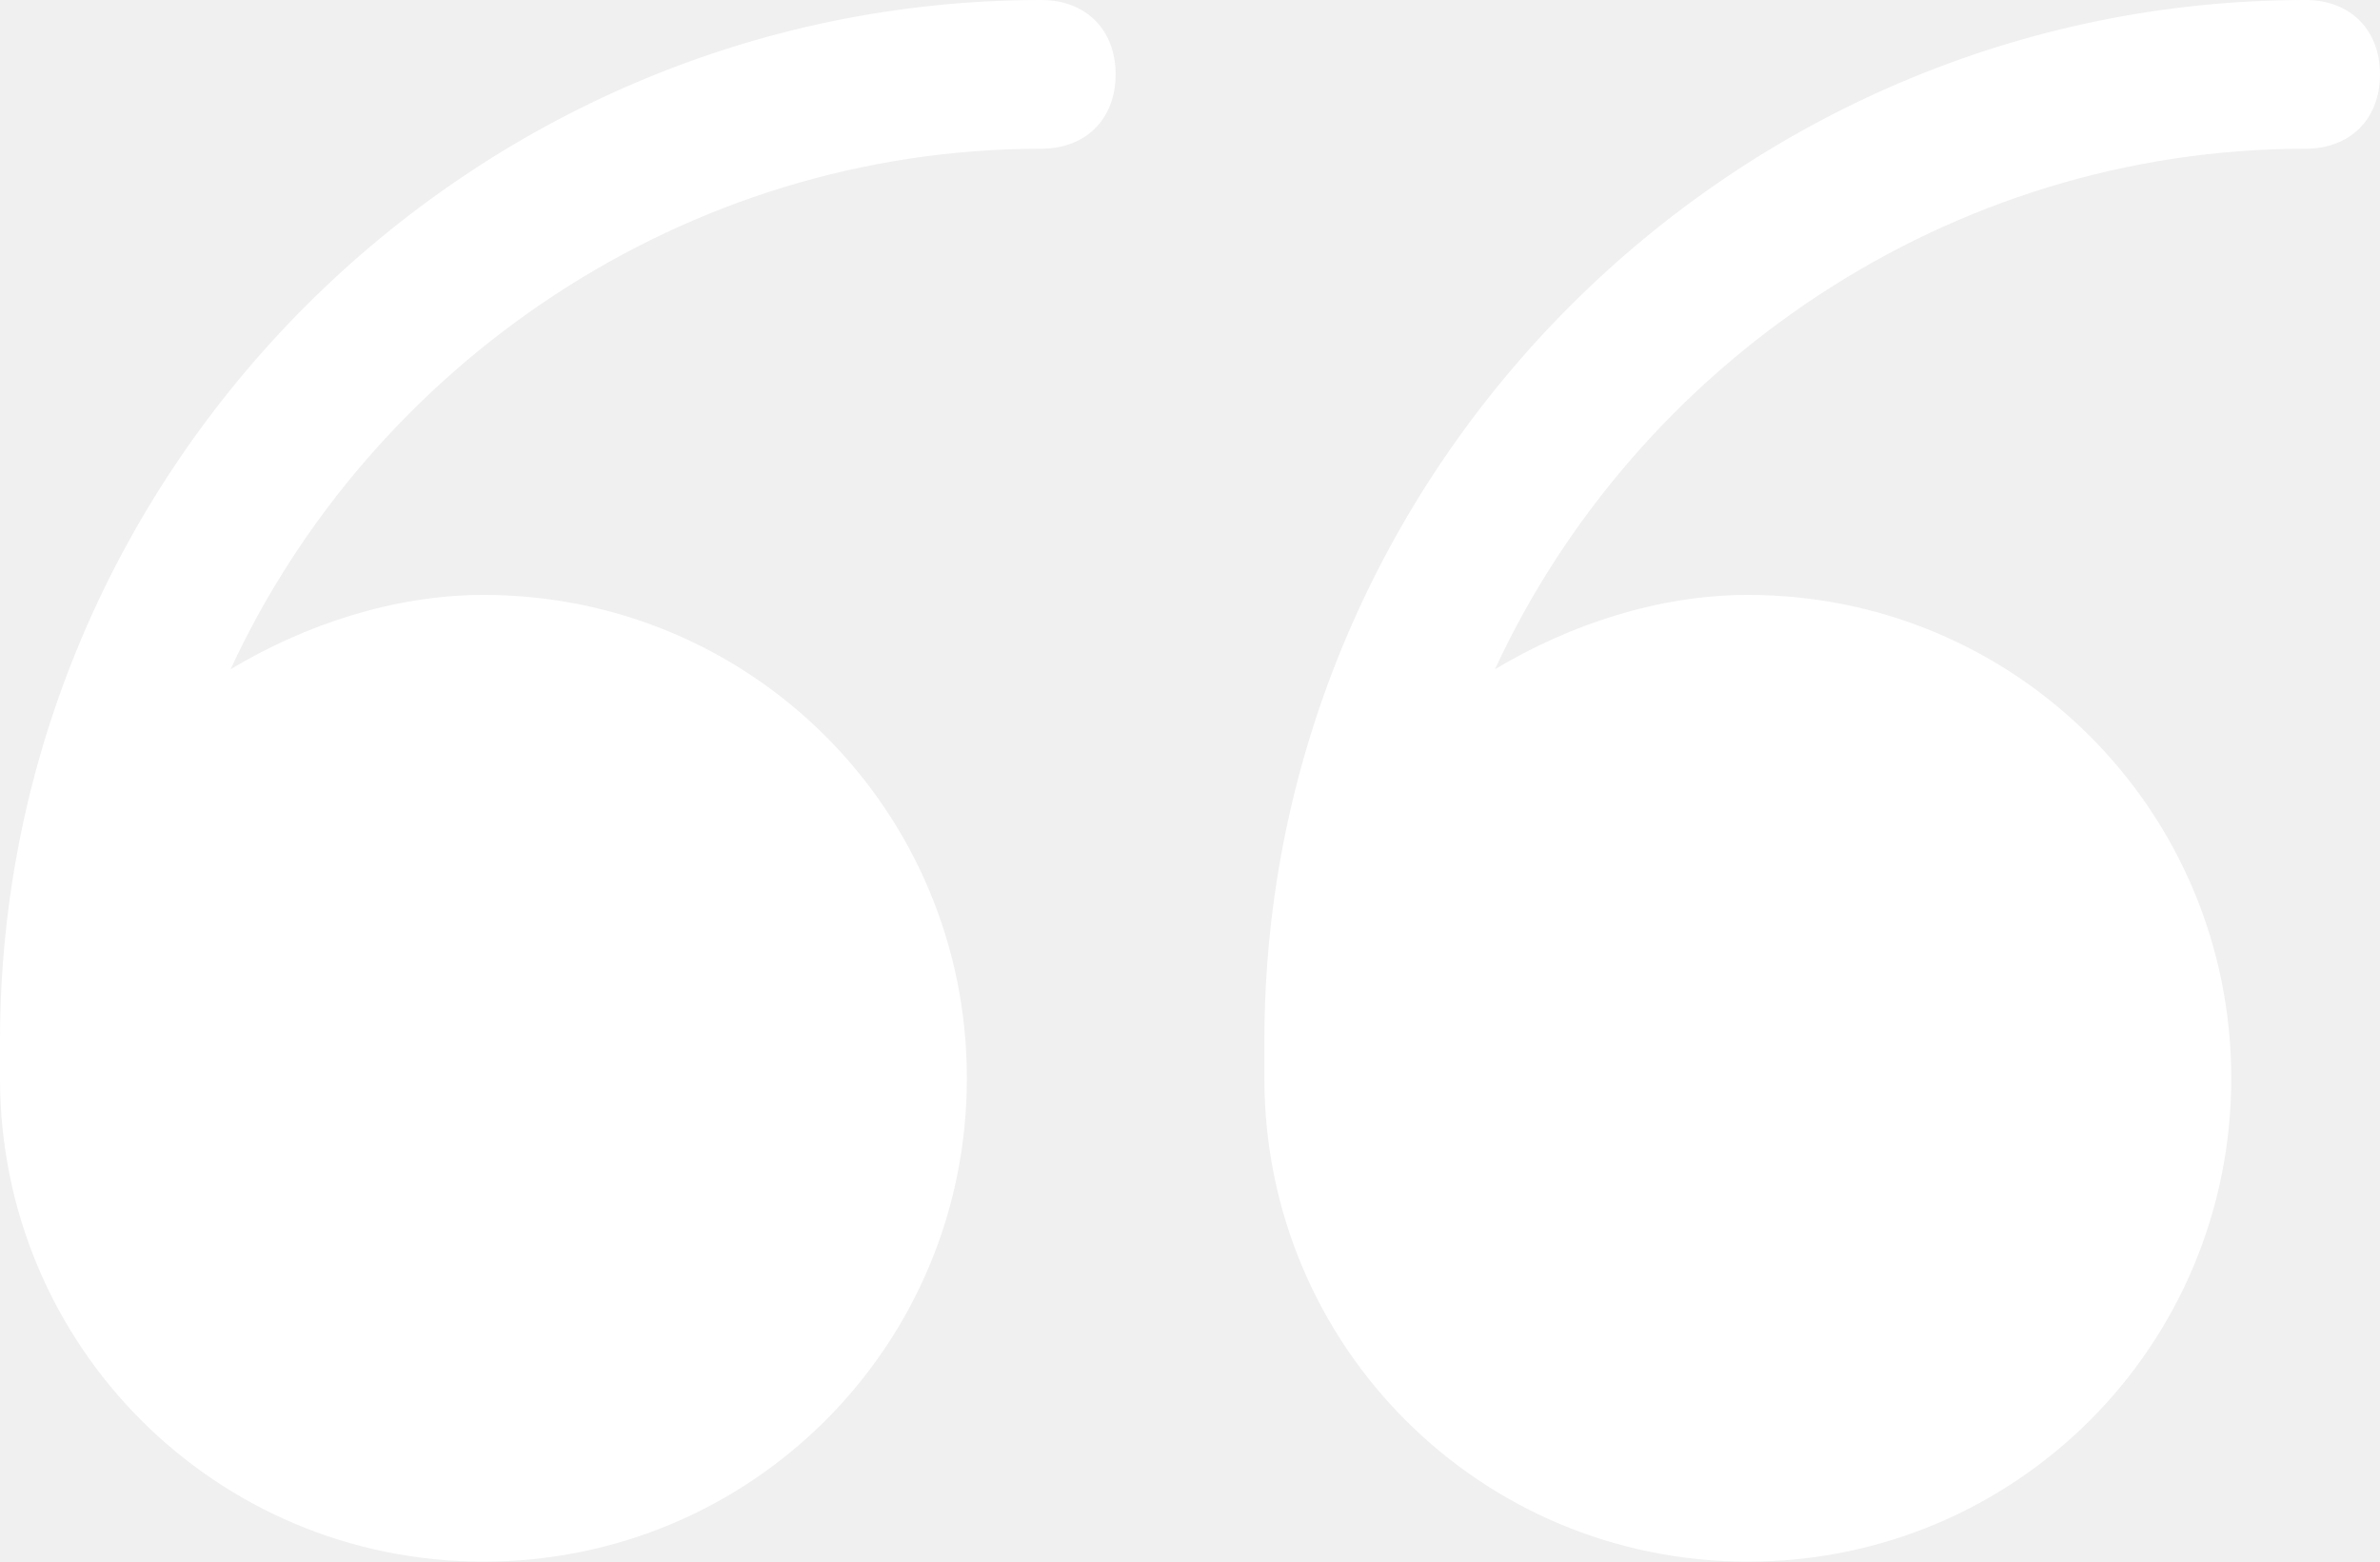
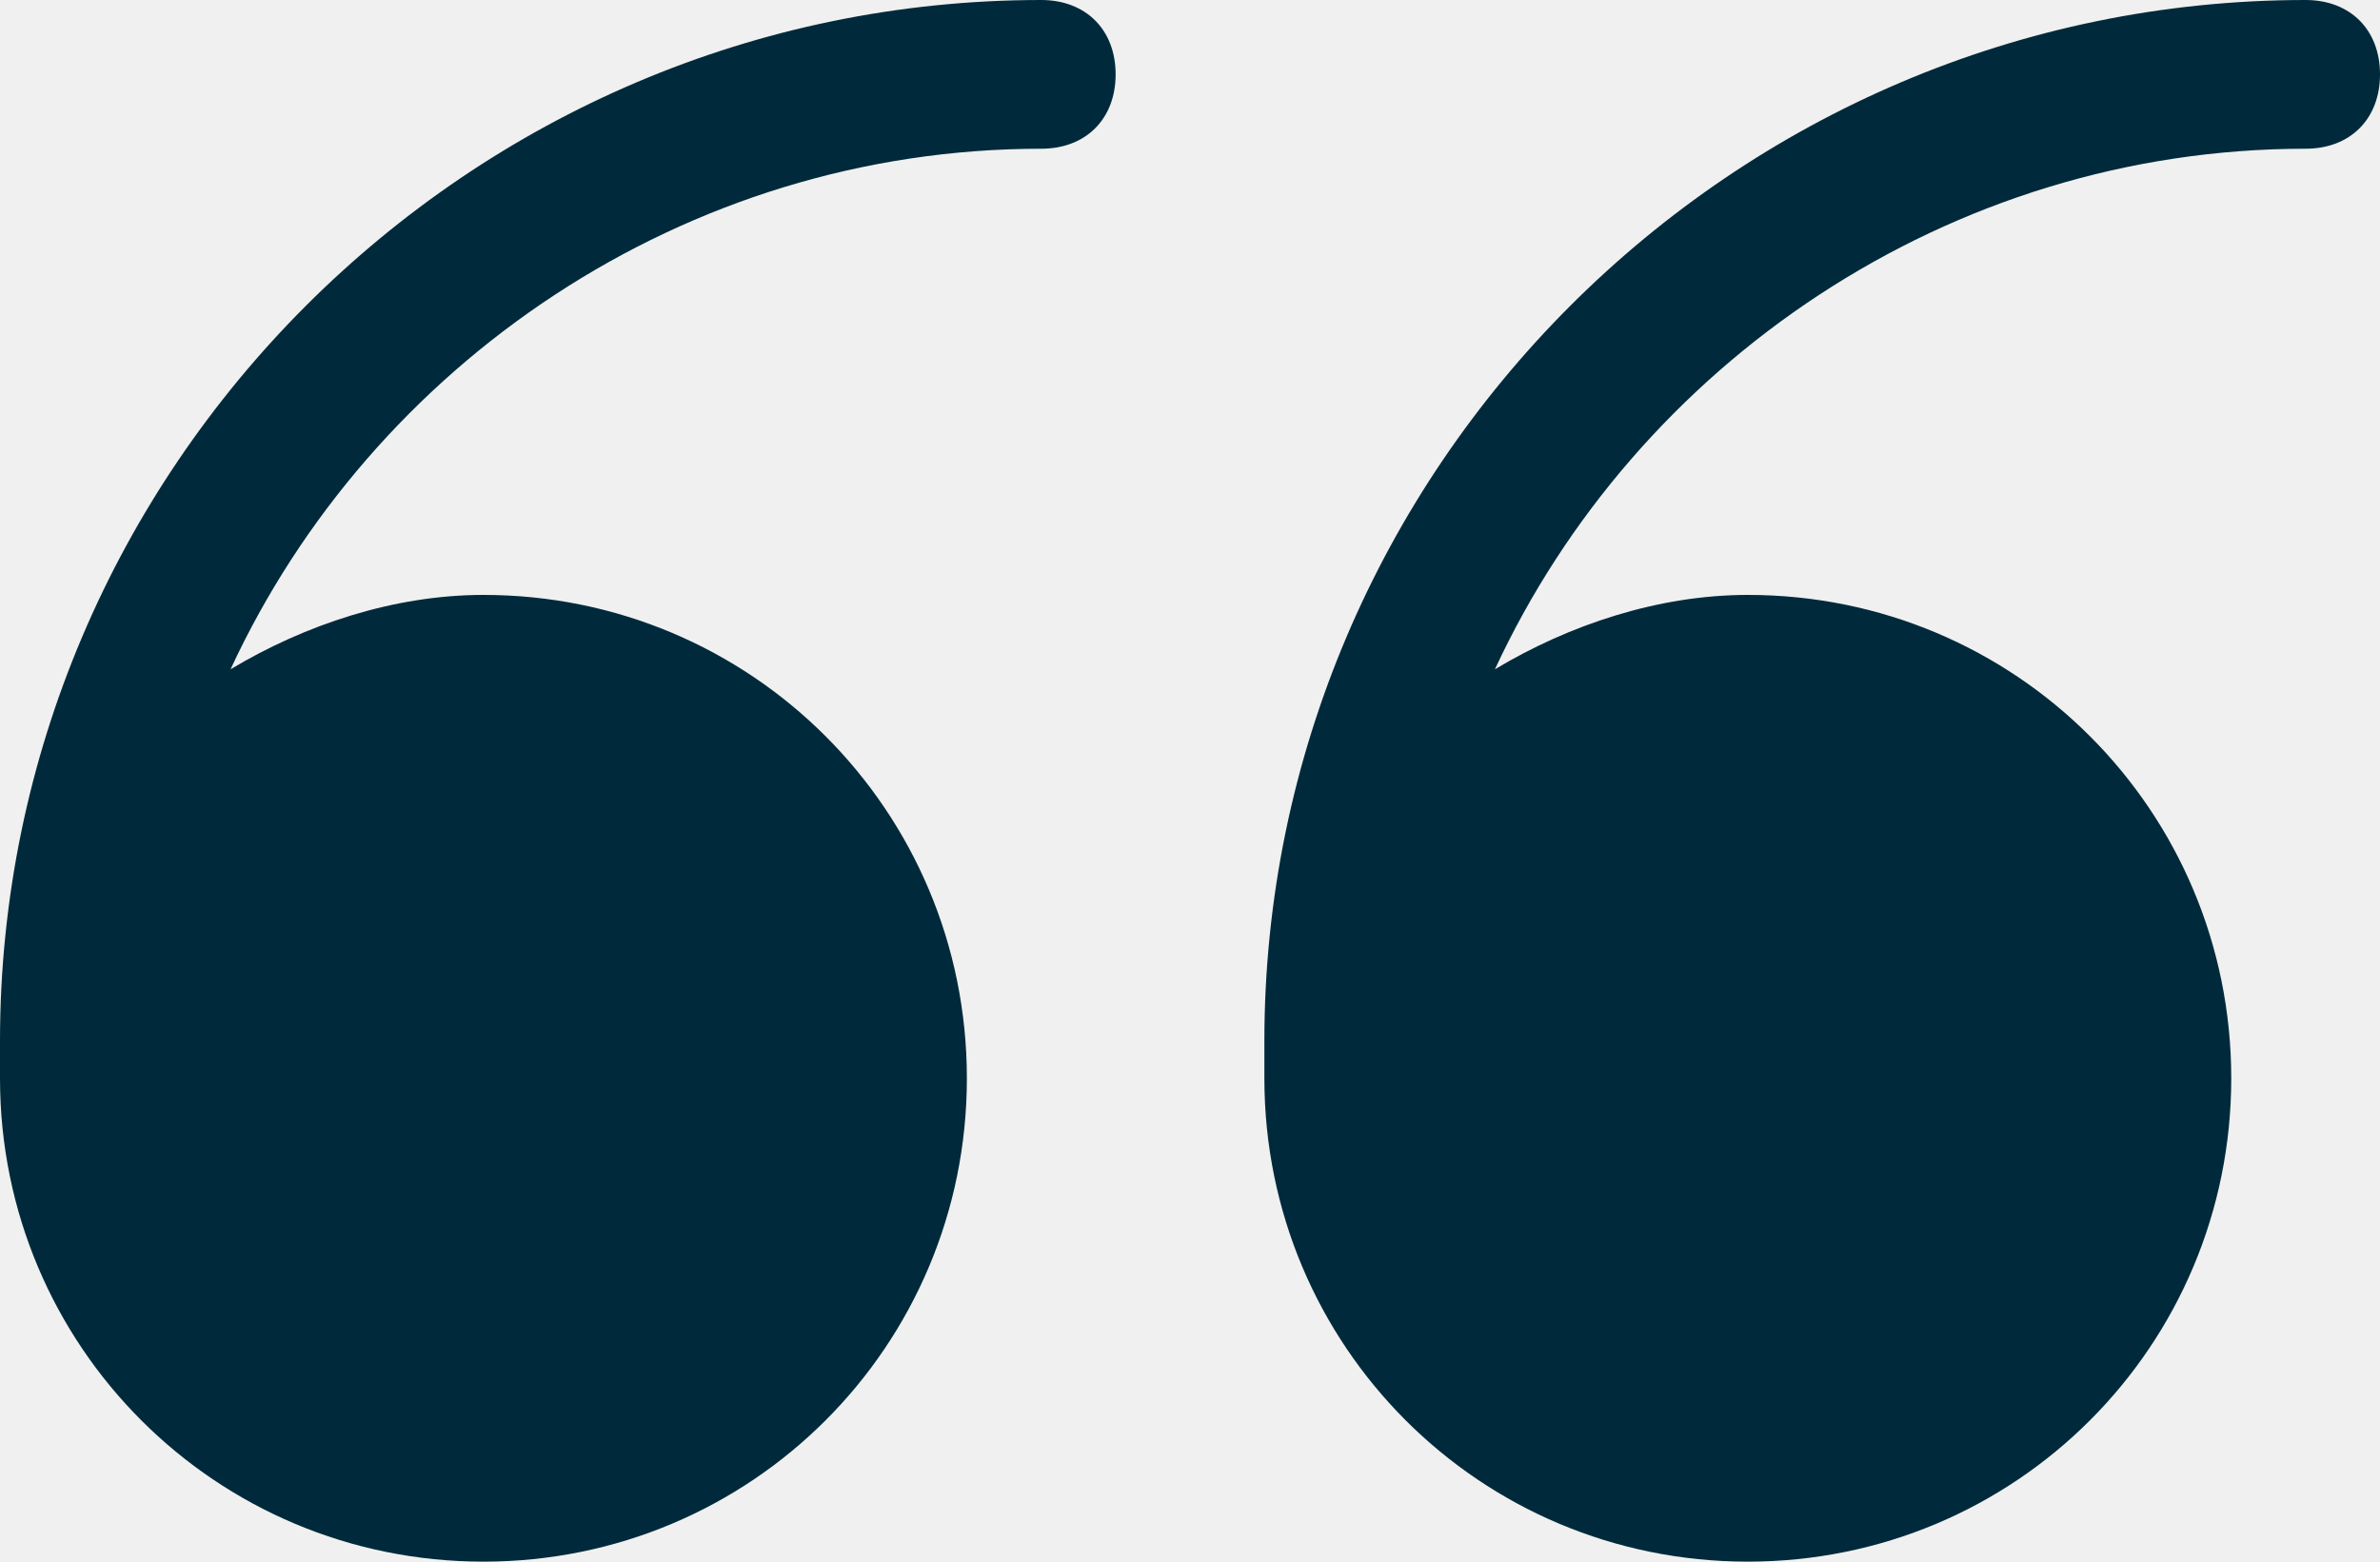
<svg xmlns="http://www.w3.org/2000/svg" version="1.1" id="Capa_1" x="0px" y="0px" viewBox="0 0 32 21" style="enable-background:new 0 0 32 21;" xml:space="preserve">
  <style type="text/css">
- 	.st0{fill:#FFFFFF;}
+ 	.st0{fill:rgb(0 42 59);}
</style>
  <g>
    <path class="st0" d="M14,0C6.3,0,0,6.3,0,14c0,0,0,0.1,0,0.1c0,0.1,0,0.3,0,0.4C0,18.1,2.9,21,6.5,21s6.5-2.9,6.5-6.5S10.1,8,6.5,8   C5.3,8,4.1,8.4,3.1,9C5,4.9,9.2,2,14,2c0.6,0,1-0.4,1-1C15,0.4,14.6,0,14,0z" />
    <path class="st0" d="M31,0c-7.7,0-14,6.3-14,14c0,0,0,0.1,0,0.1c0,0.1,0,0.3,0,0.4c0,3.6,2.9,6.5,6.5,6.5s6.5-2.9,6.5-6.5   S27.1,8,23.5,8c-1.2,0-2.4,0.4-3.4,1C22,4.9,26.2,2,31,2c0.6,0,1-0.4,1-1C32,0.4,31.6,0,31,0z" />
  </g>
</svg>
